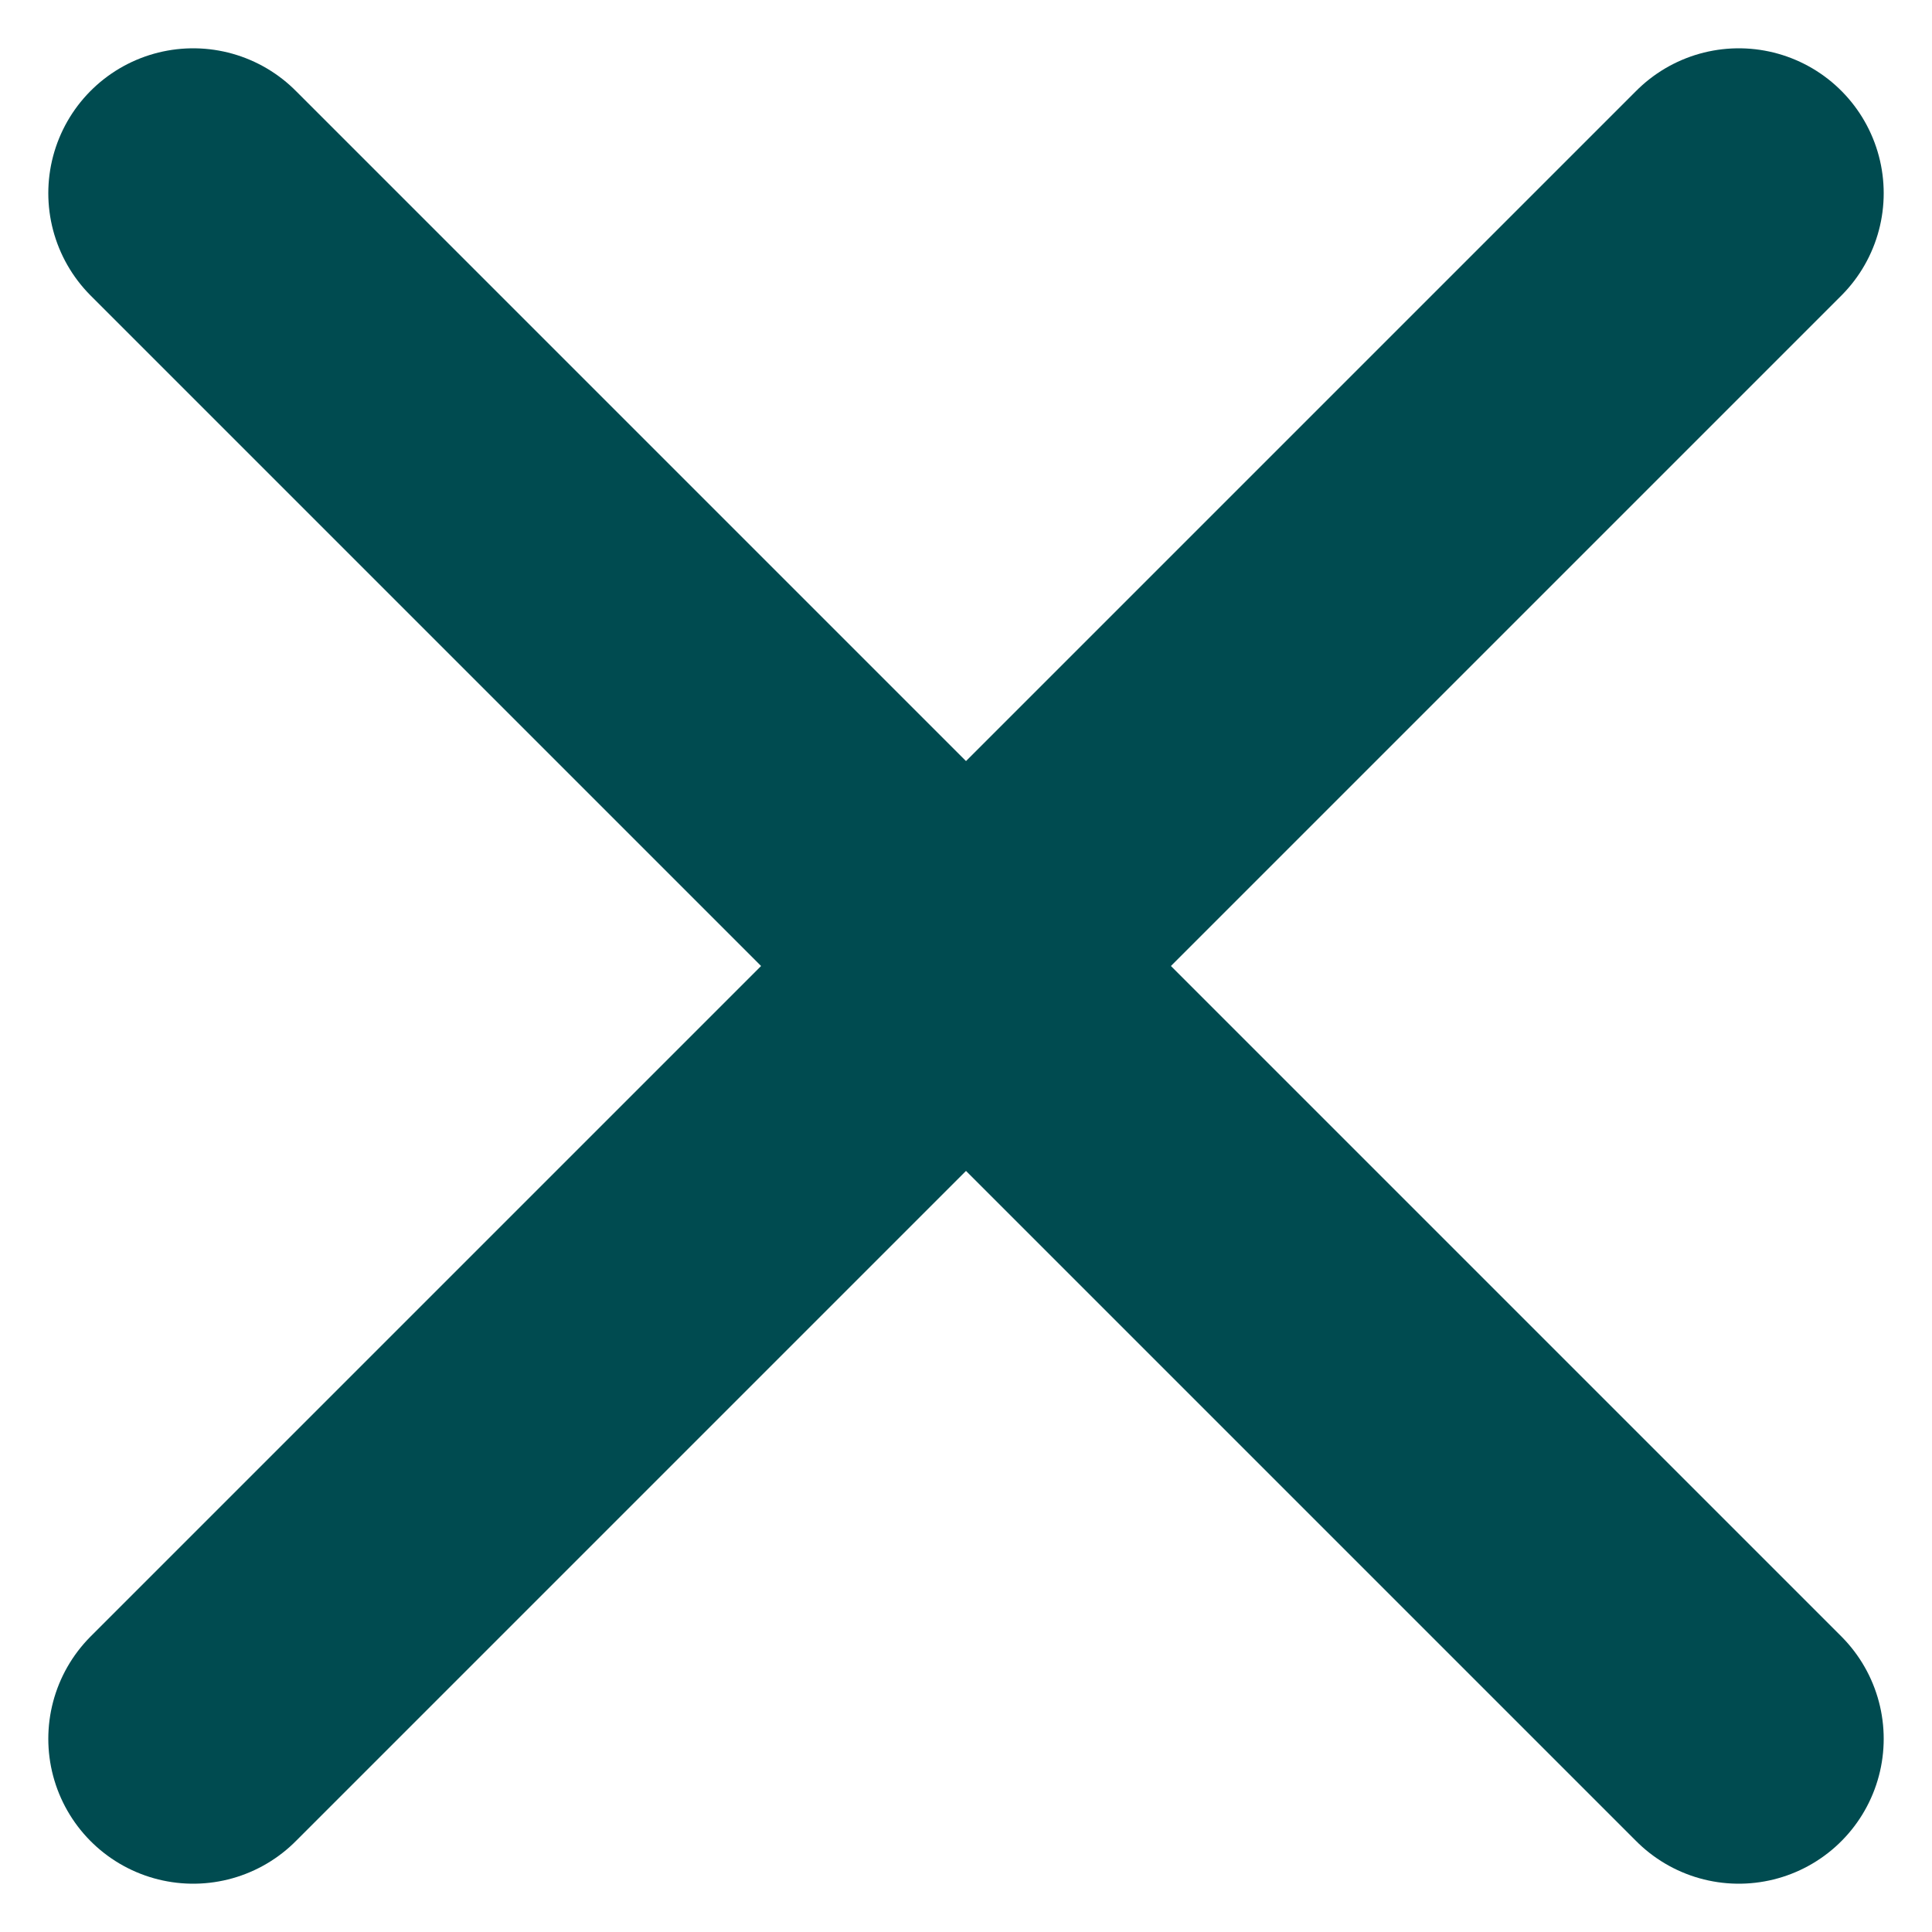
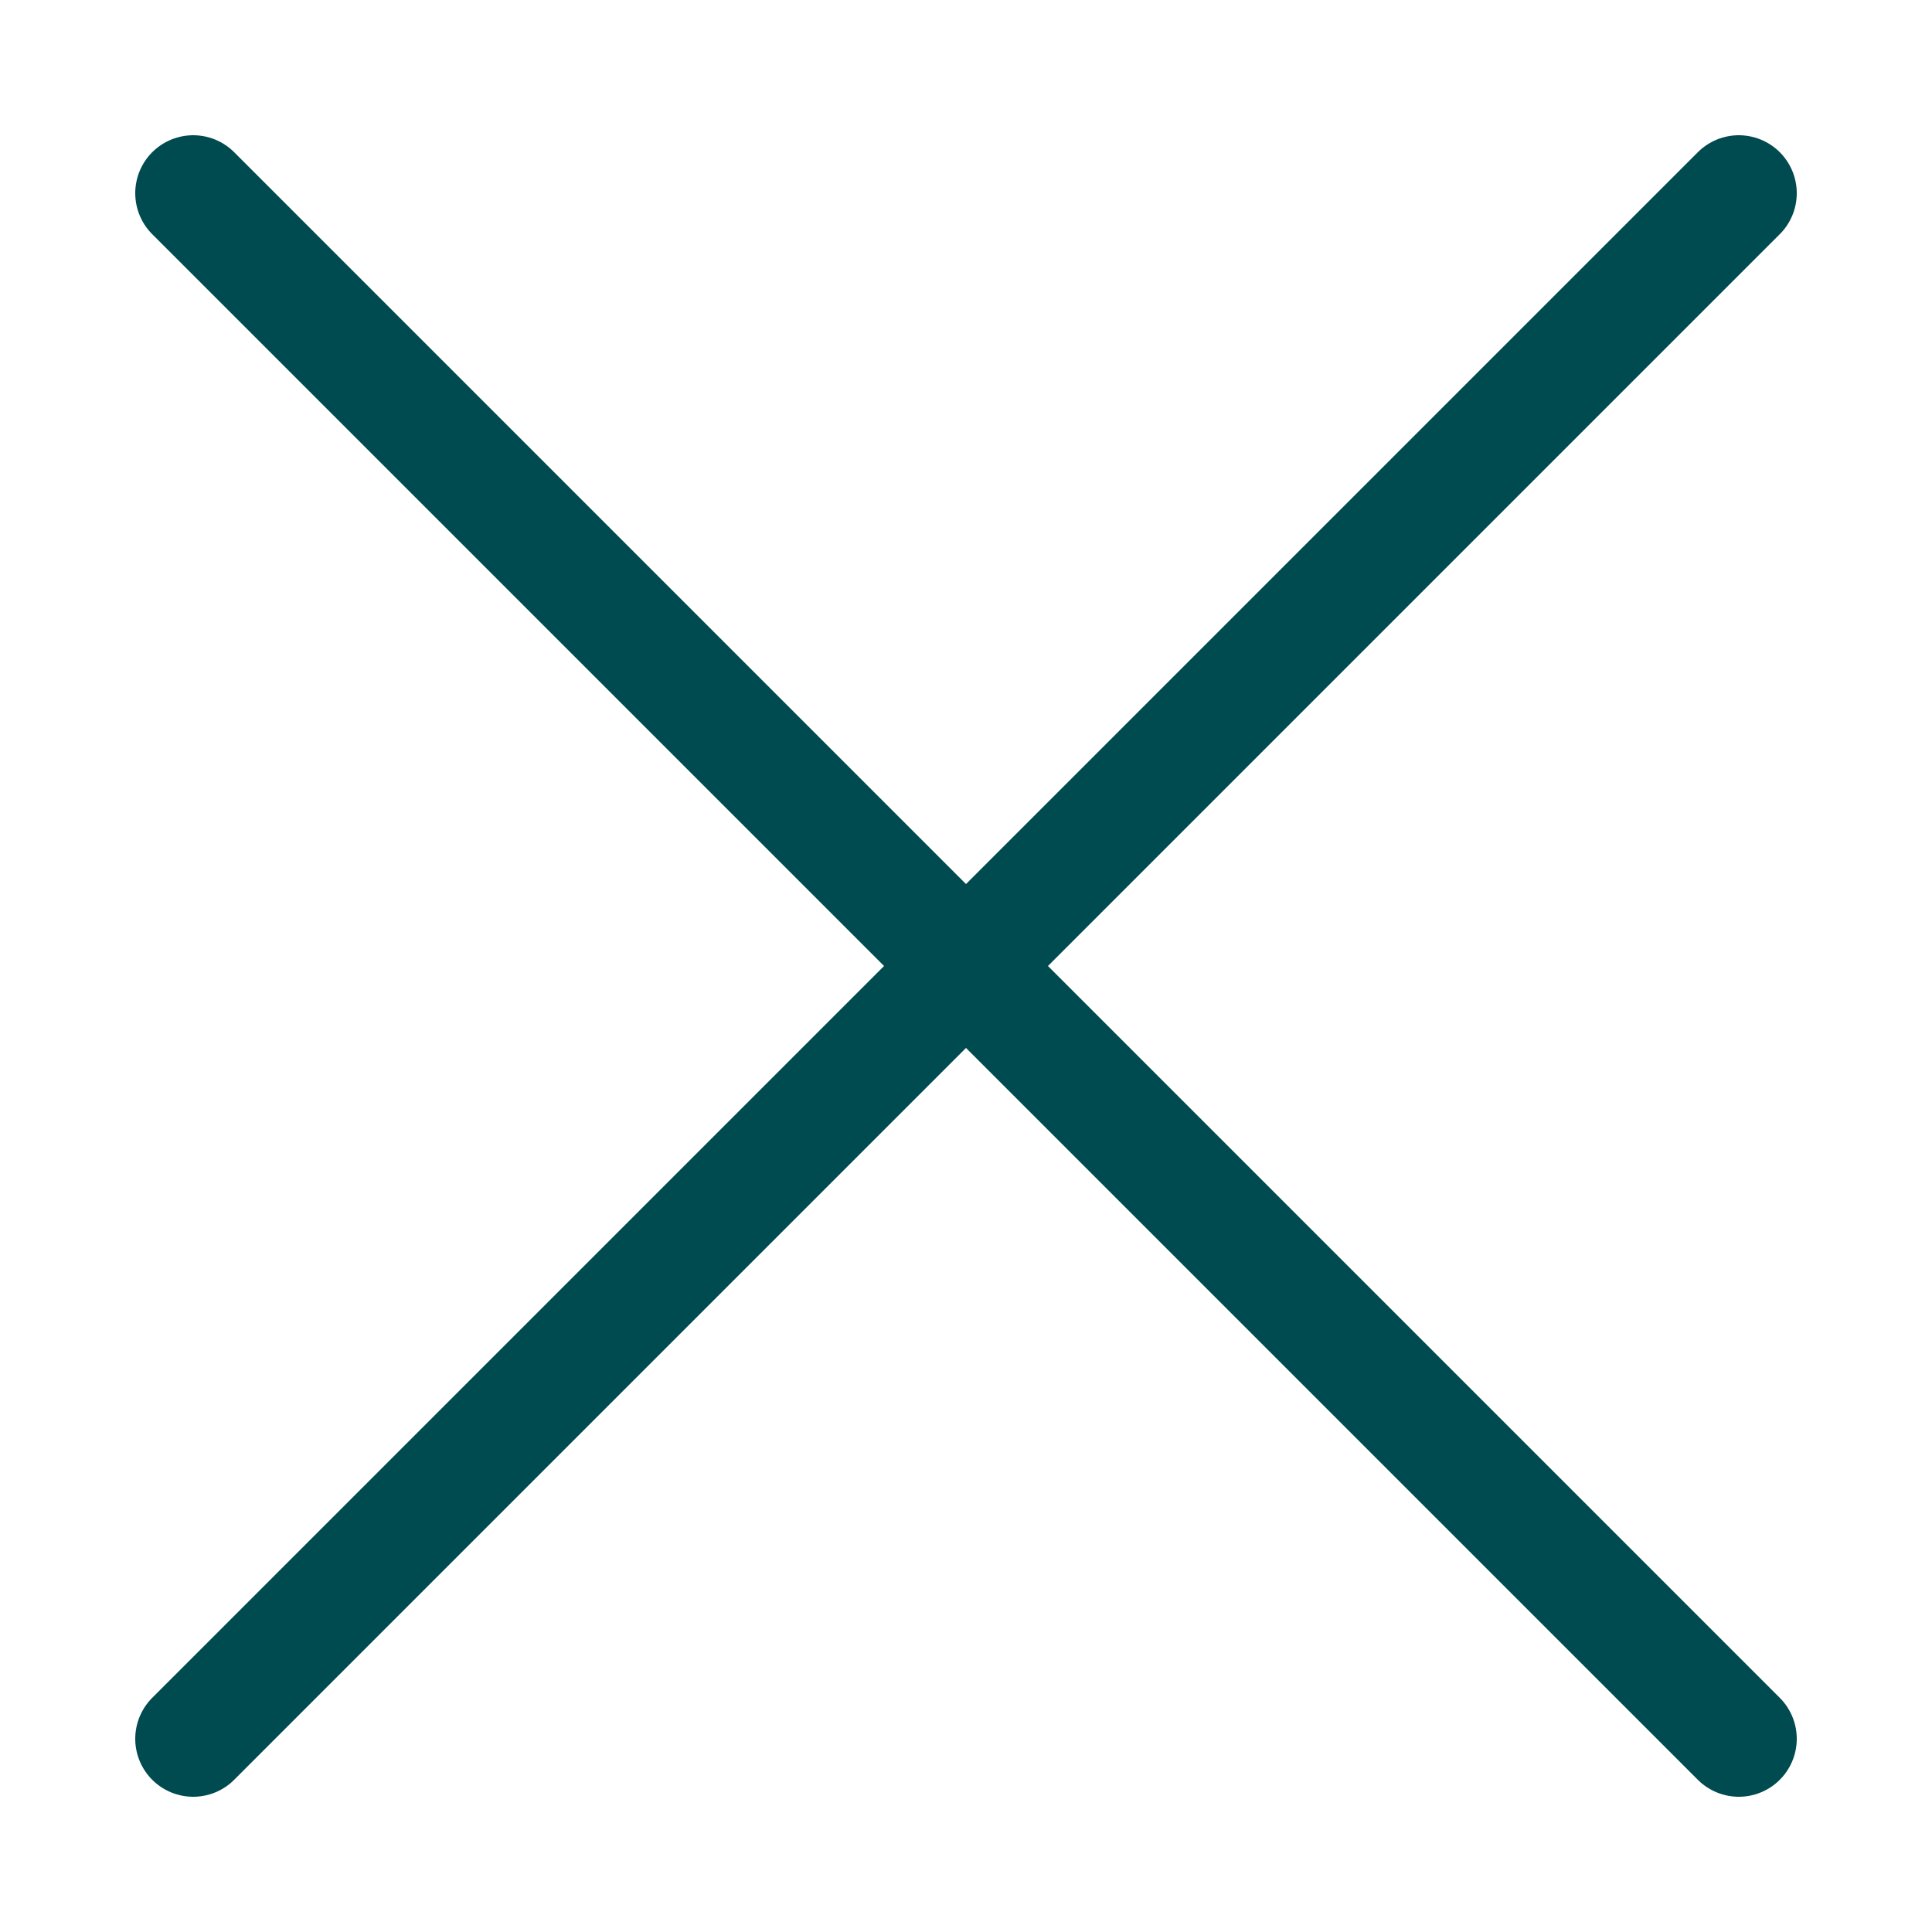
- <svg xmlns="http://www.w3.org/2000/svg" viewBox="0 0 100 100" width="40" height="40" fill="none" stroke="#004B50" stroke-width="15" stroke-linecap="round">
+ <svg xmlns="http://www.w3.org/2000/svg" viewBox="0 0 100 100" width="40" height="40" fill="none" stroke="#004B50" stroke-width="6" stroke-linecap="round">
  <line x1="10" y1="10" x2="90" y2="90" />
  <line x1="90" y1="10" x2="10" y2="90" />
</svg>
